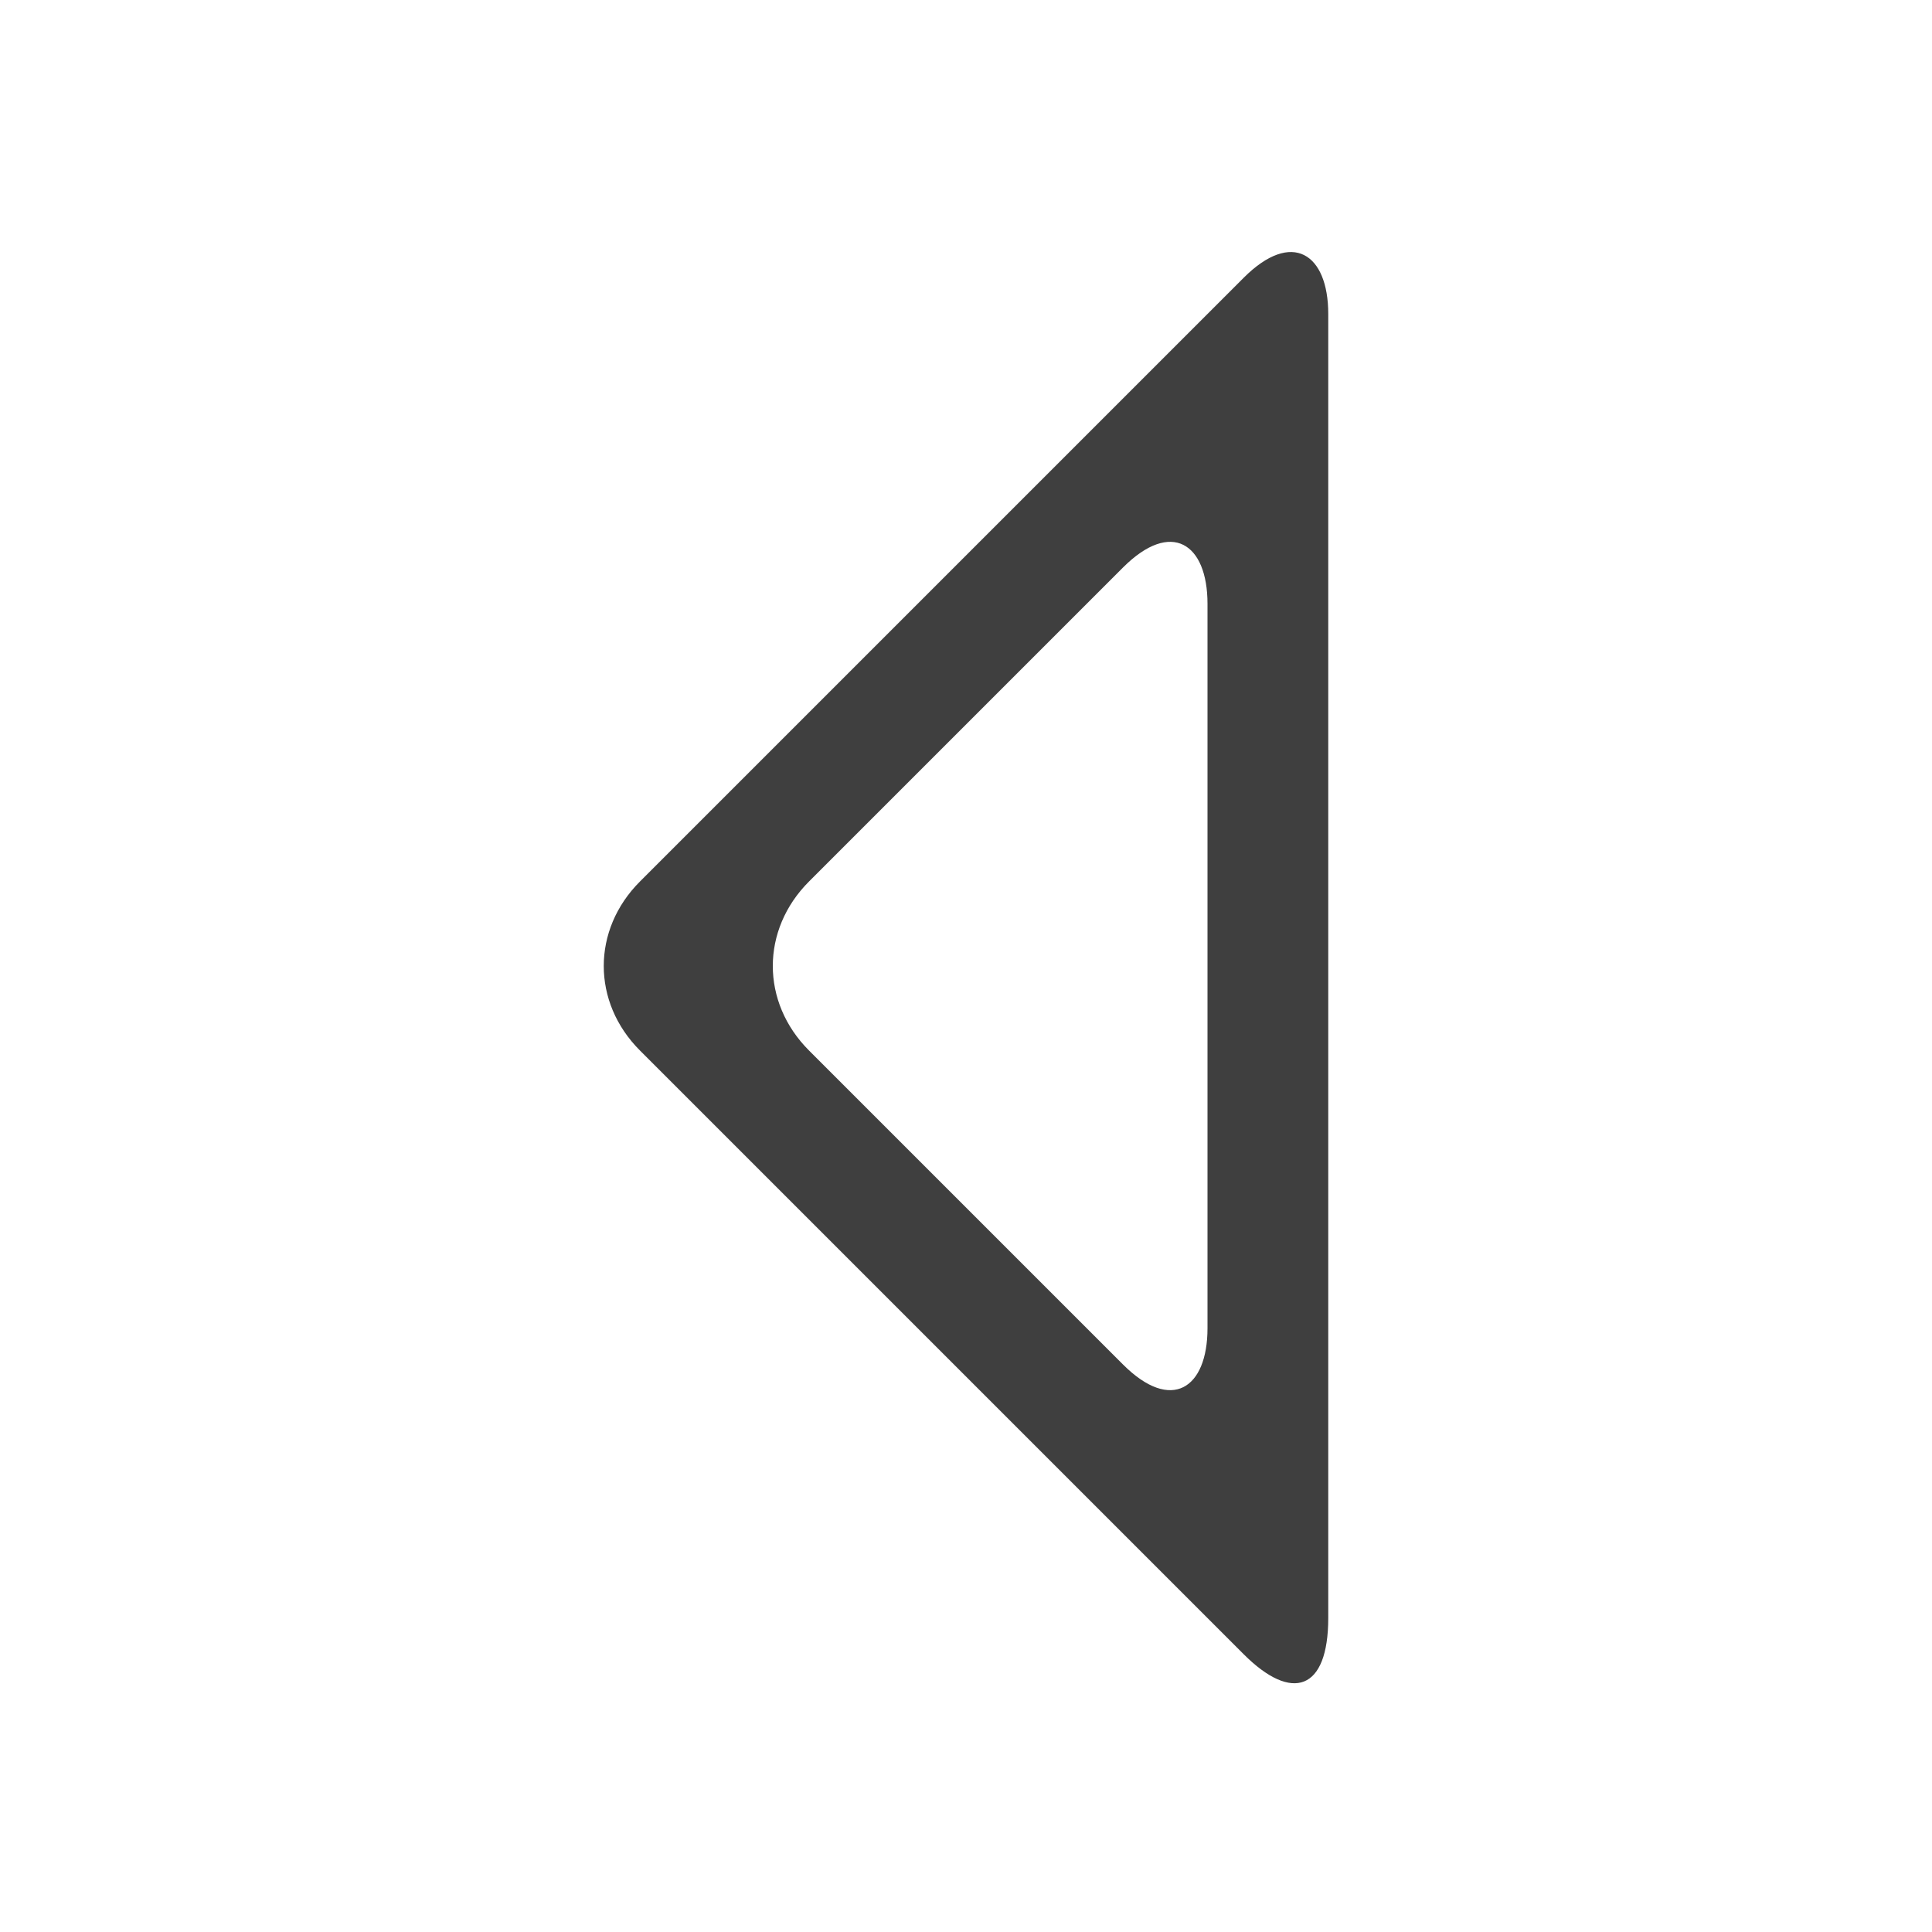
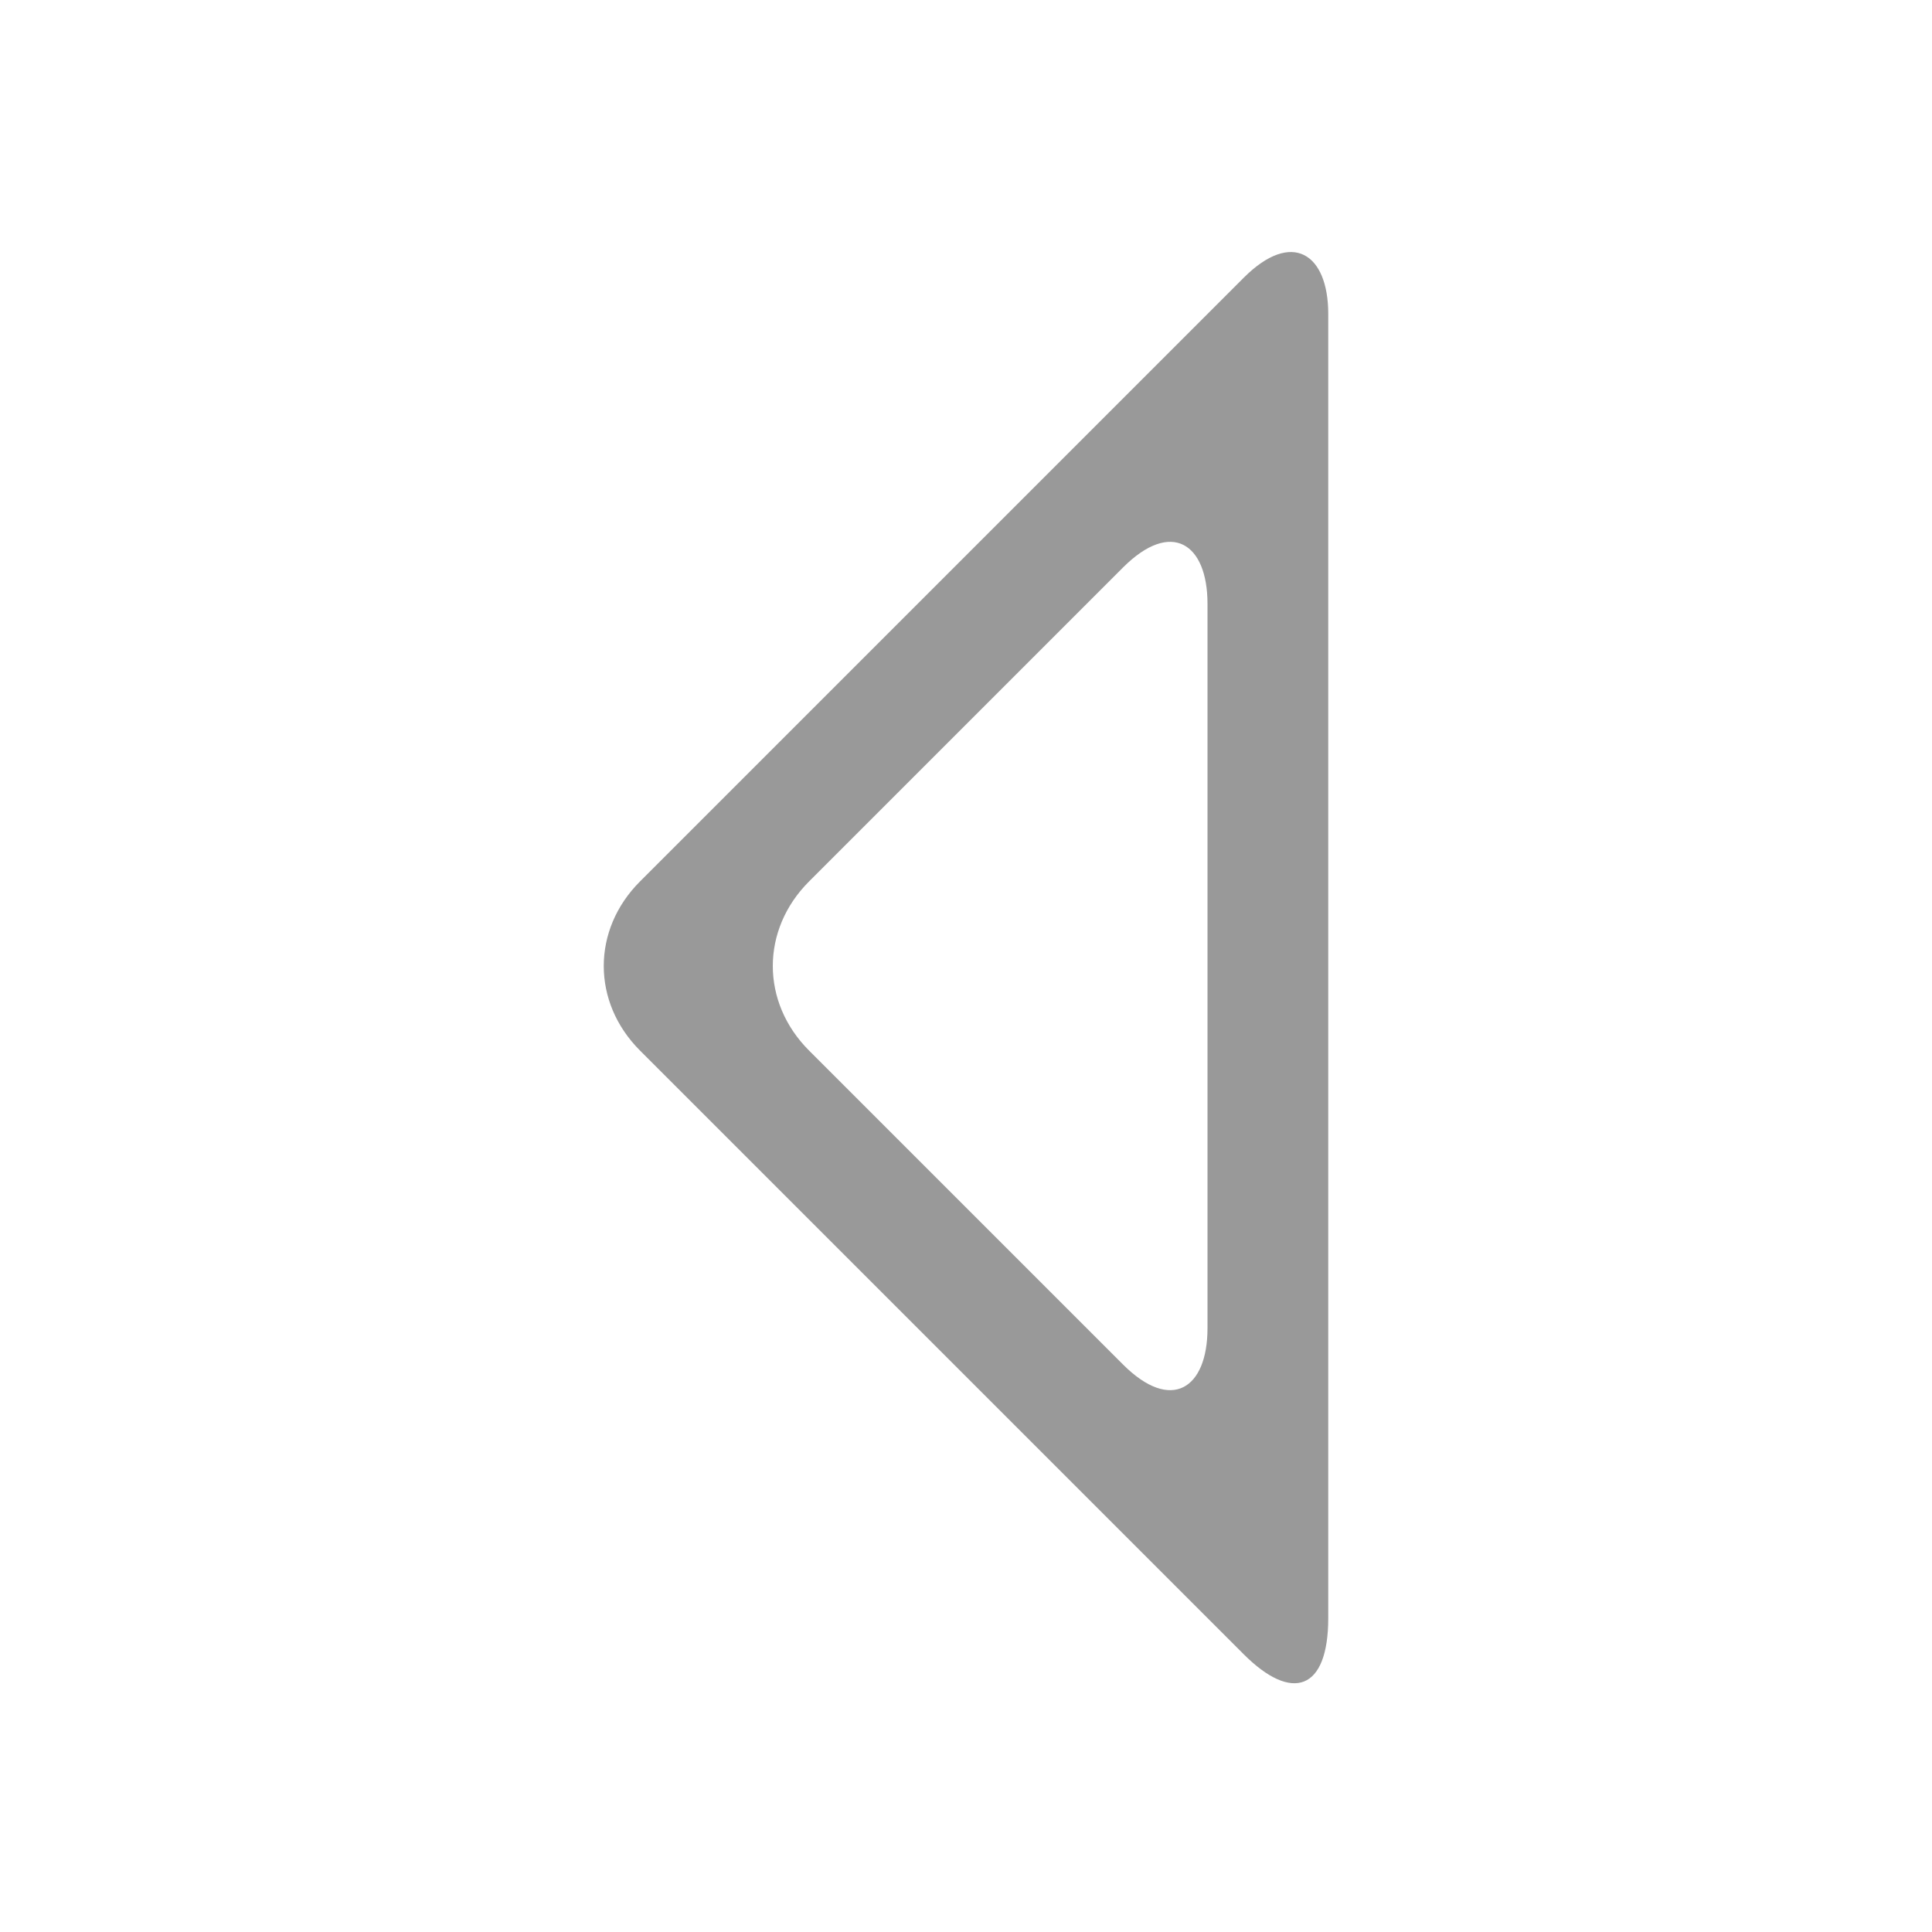
<svg xmlns="http://www.w3.org/2000/svg" width="16" height="16" viewBox="-5 -2.1 16 16" preserveAspectRatio="xMinYMid meet" overflow="visible">
-   <path d="M.3 6.6l5 5c.4.4.7.3.7-.3V.5c0-.5-.3-.7-.7-.3l-5 5c-.4.4-.4 1 0 1.4zm1.4-1.4l2.6-2.6c.4-.4.7-.2.7.3v6c0 .5-.3.7-.7.3L1.7 6.6c-.4-.4-.4-1 0-1.4z" fill="#3f3f3f" />
+   <path d="M.3 6.6l5 5c.4.4.7.3.7-.3V.5c0-.5-.3-.7-.7-.3l-5 5c-.4.4-.4 1 0 1.4zm1.4-1.4l2.6-2.6c.4-.4.7-.2.7.3v6c0 .5-.3.7-.7.3L1.7 6.6c-.4-.4-.4-1 0-1.4z" fill="#999" />
</svg>
